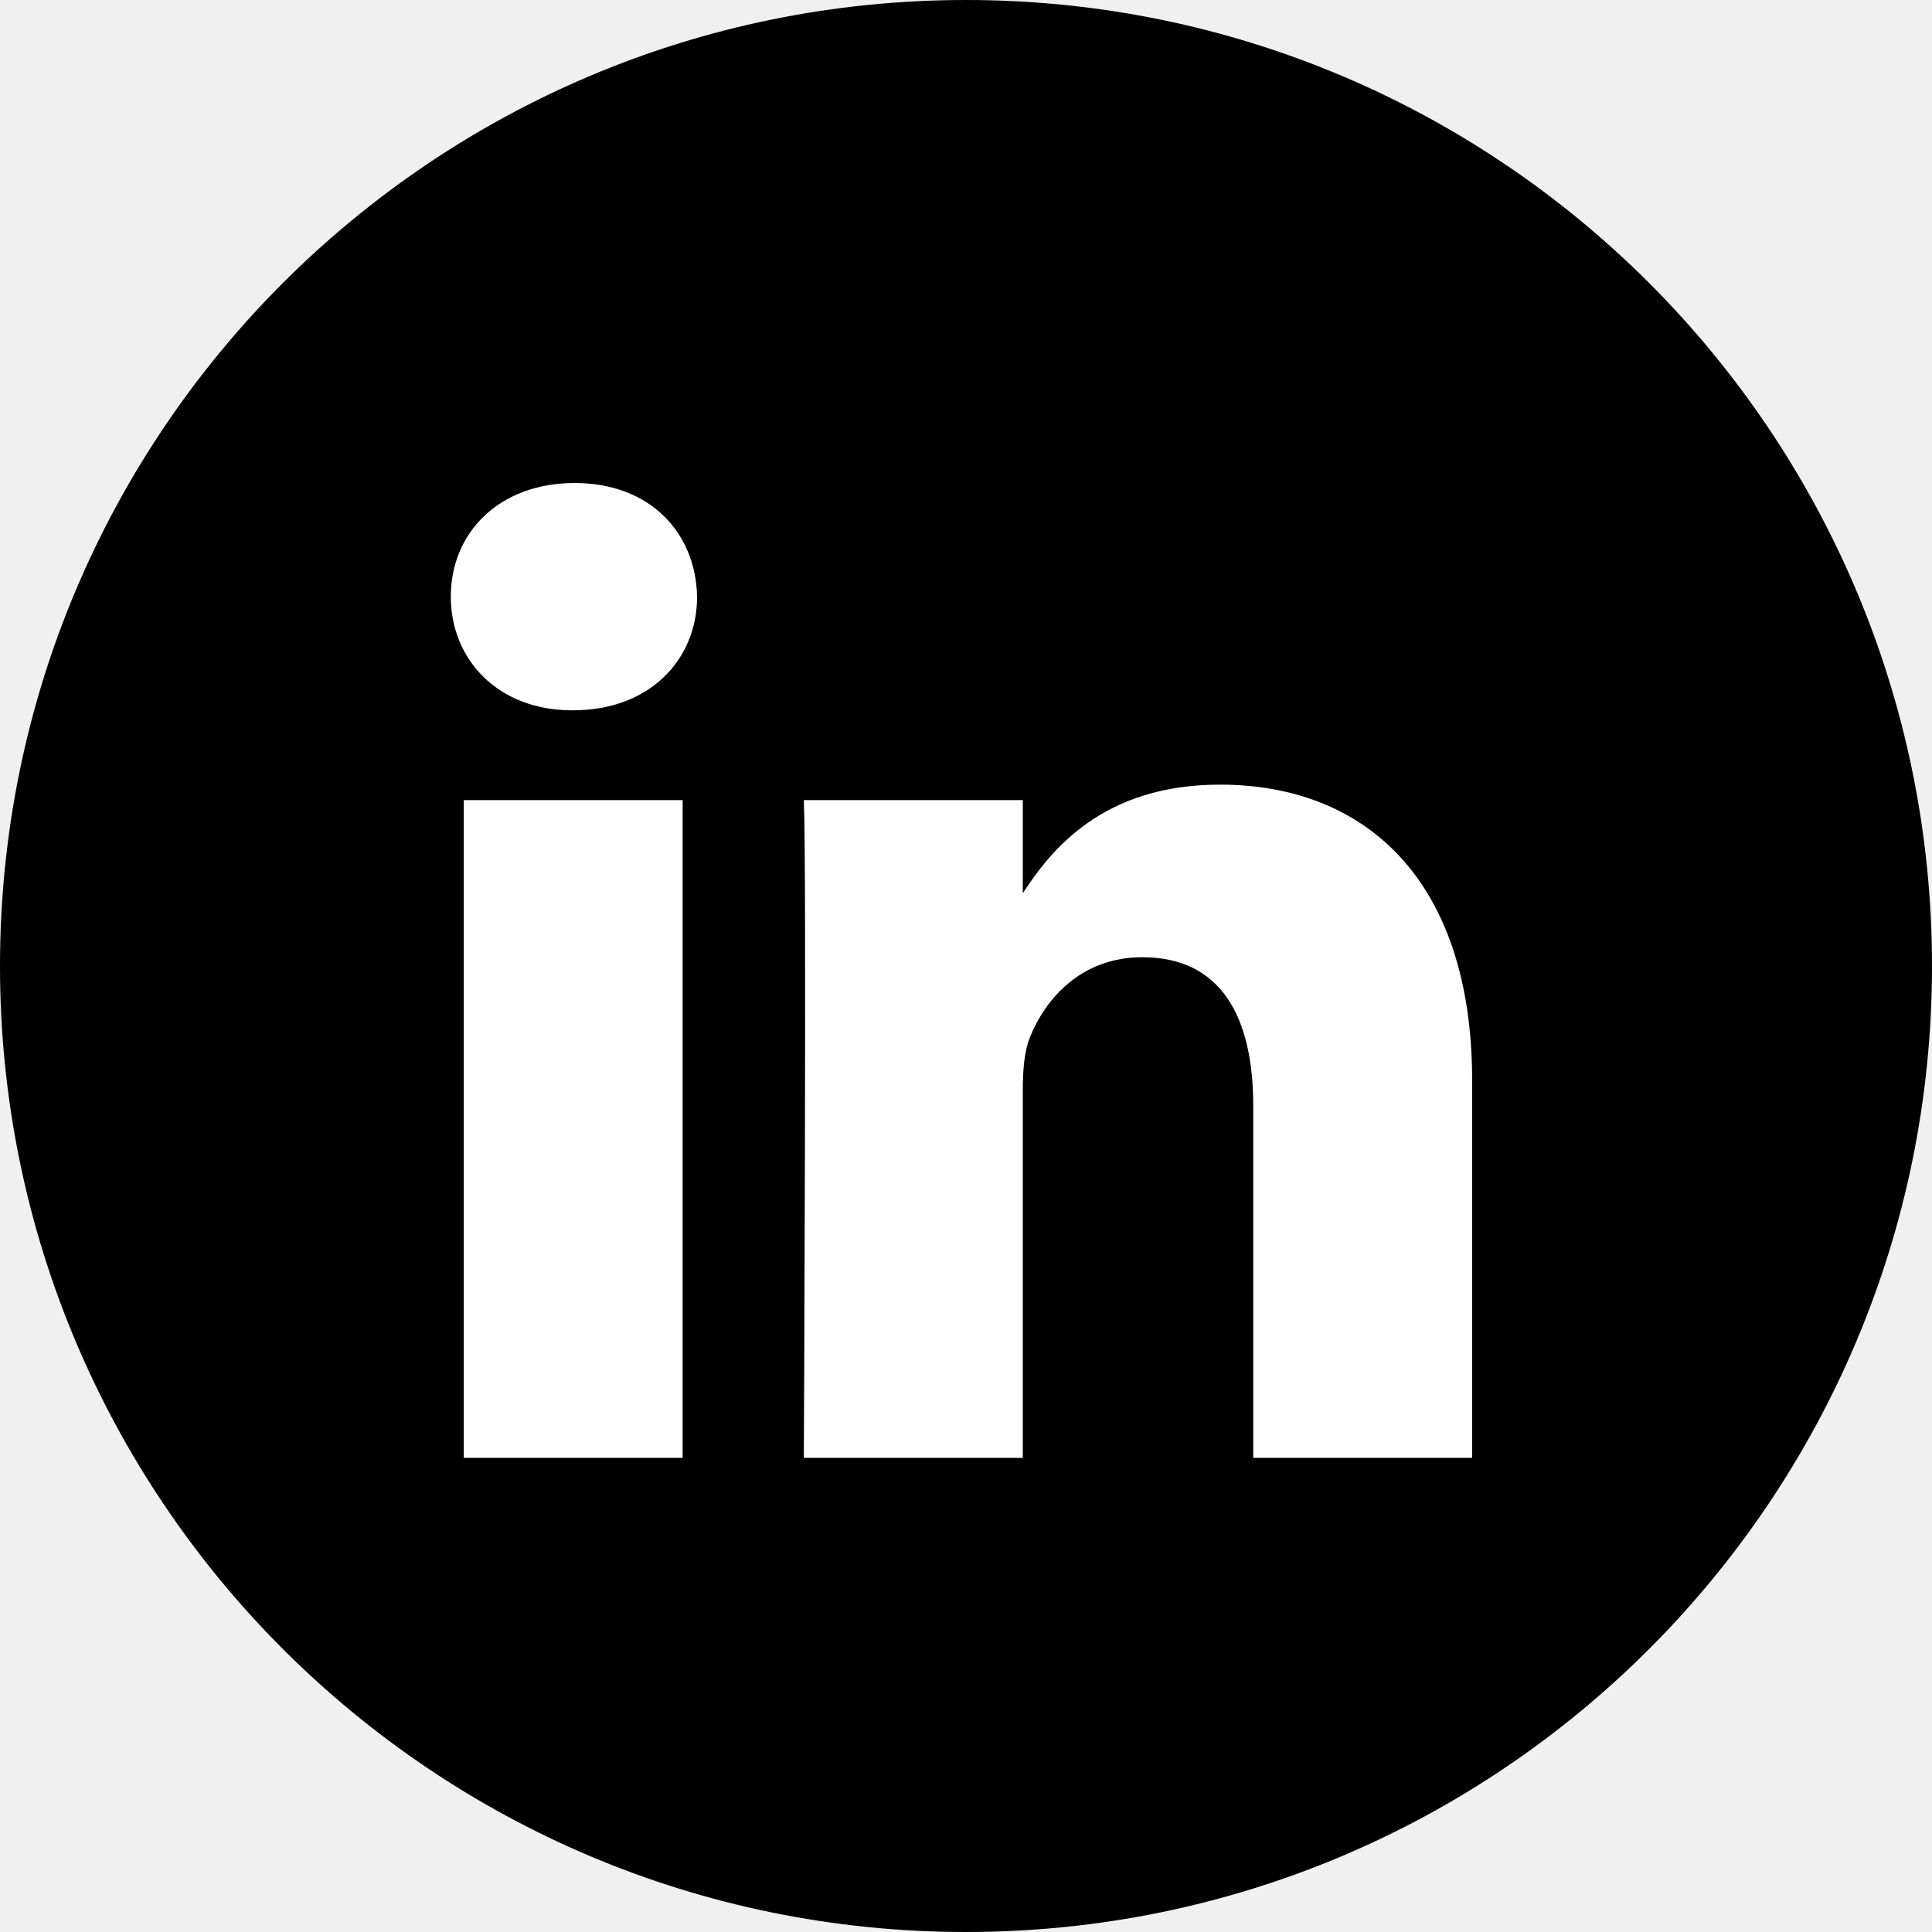
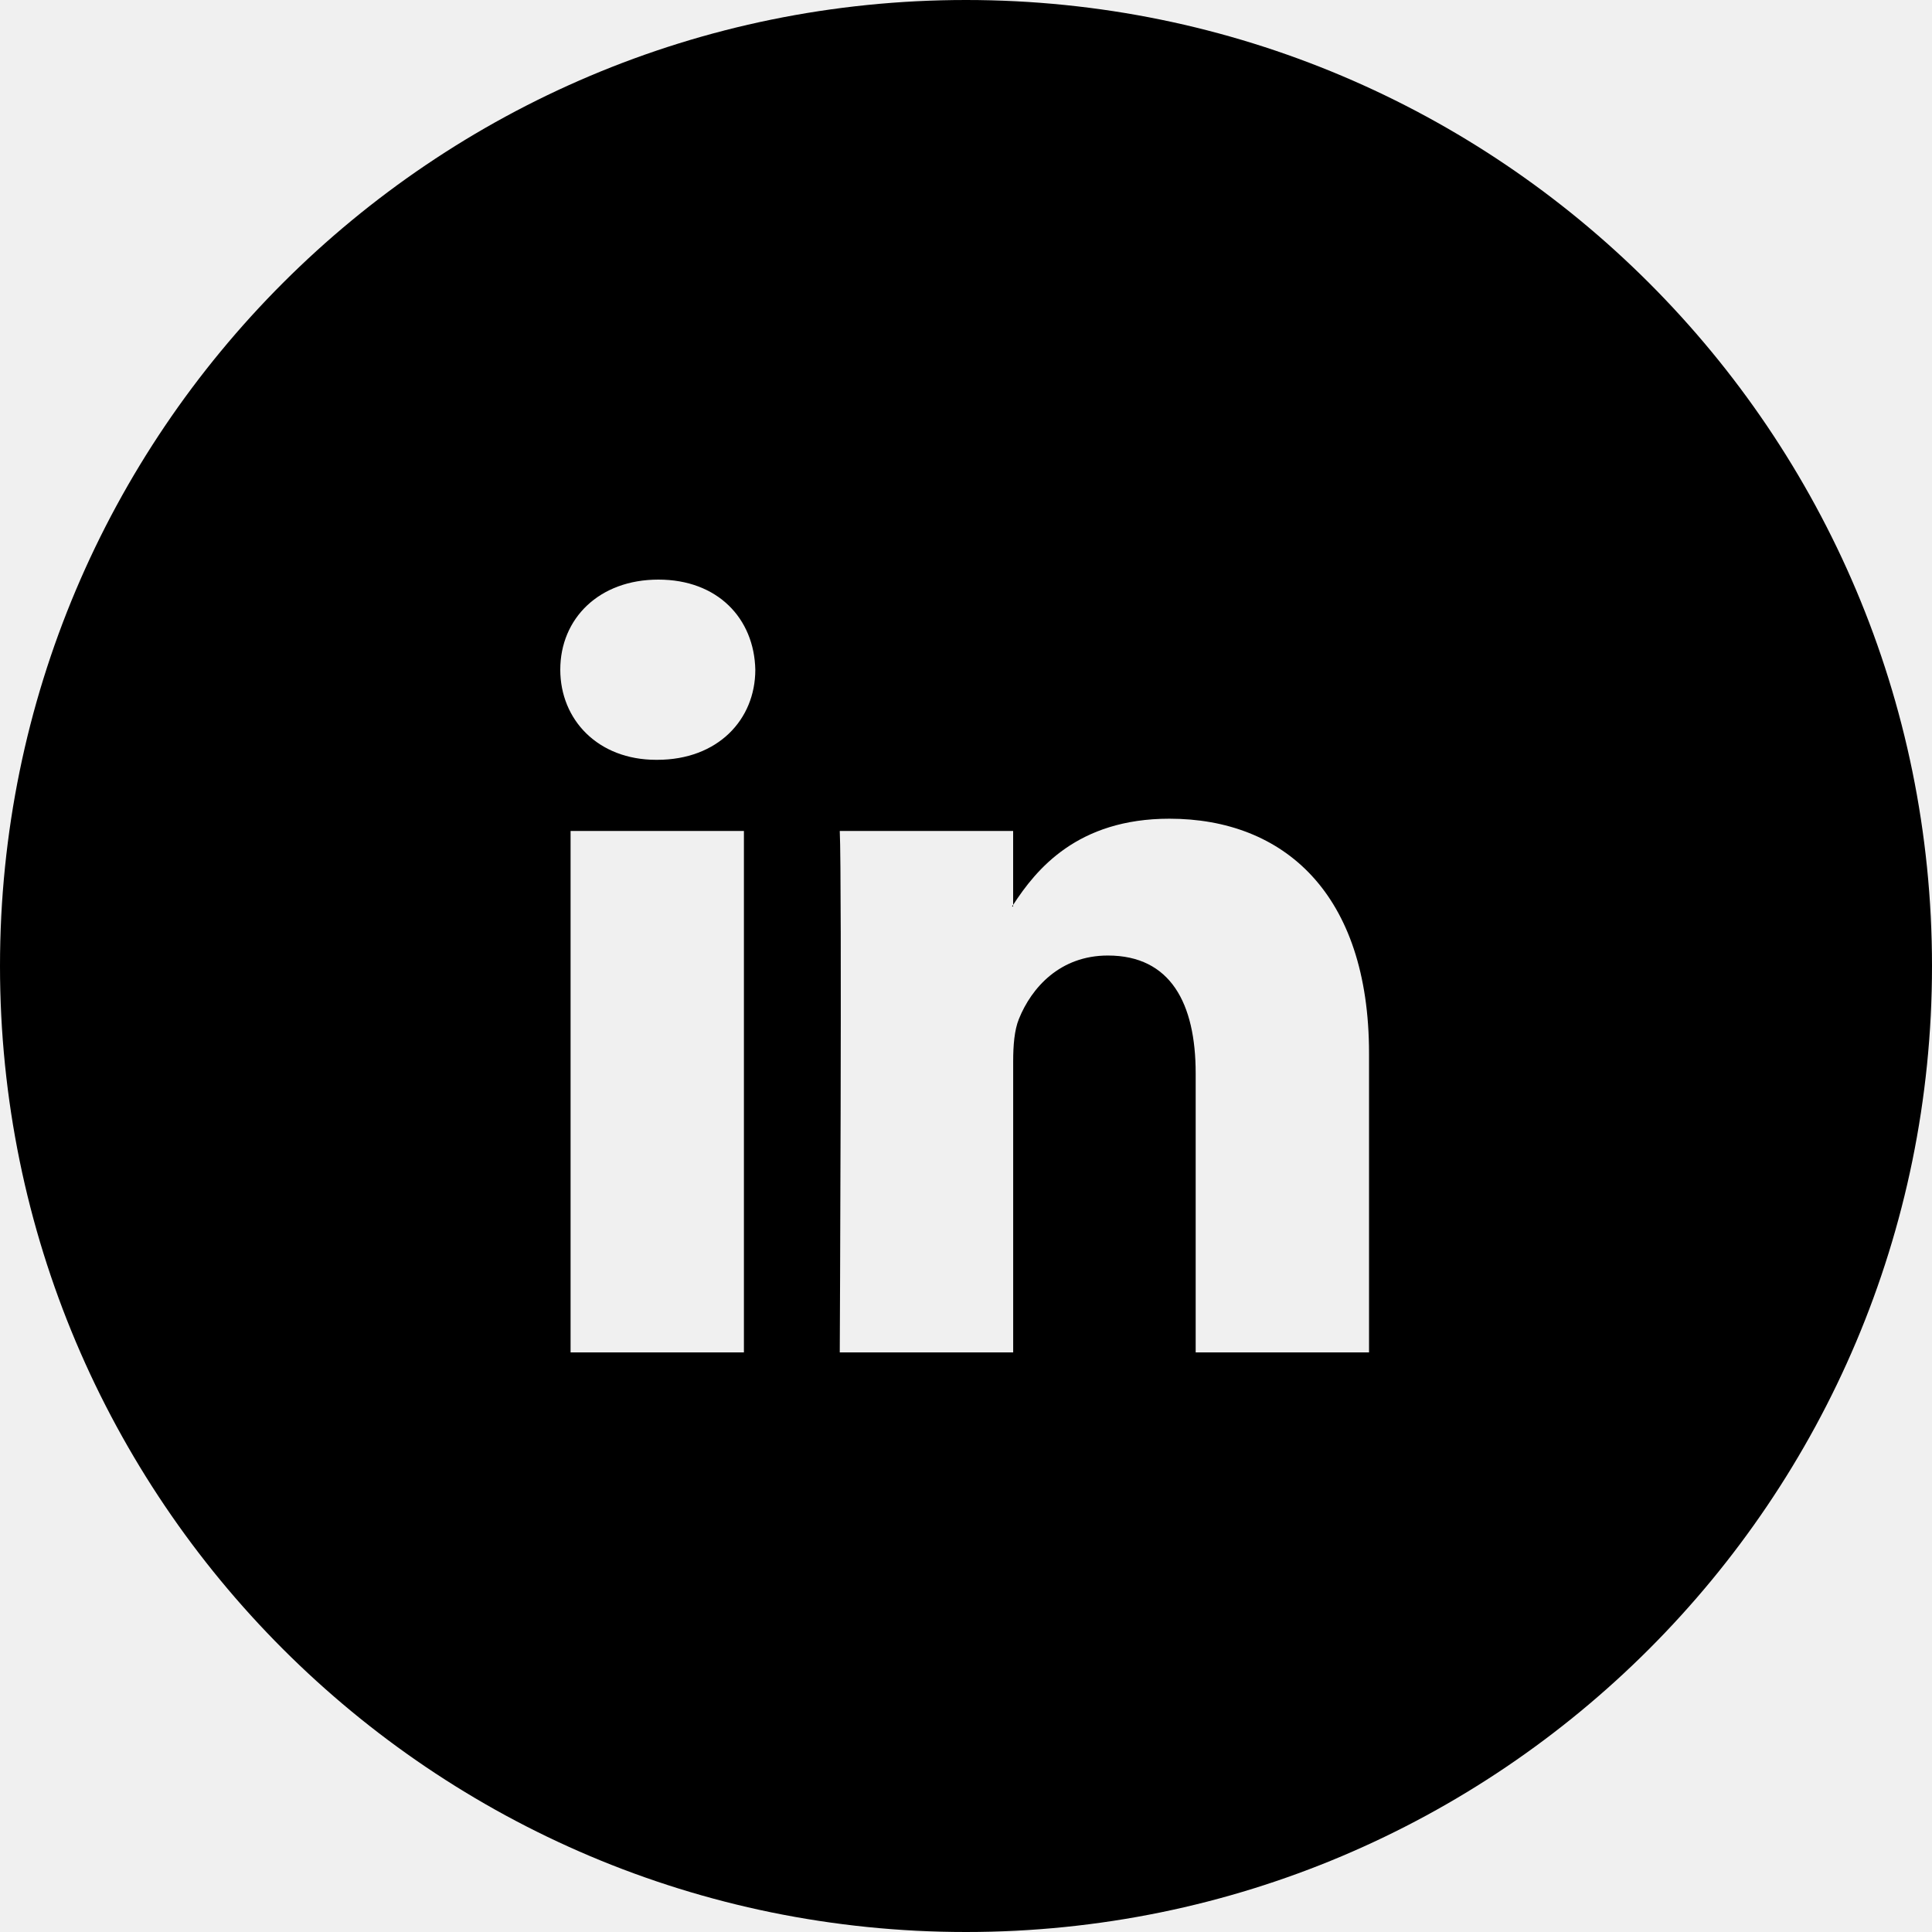
- <svg xmlns="http://www.w3.org/2000/svg" width="48" height="48" viewBox="0 0 48 48" fill="none">
-   <path d="M0 24C0 10.745 10.745 0 24 0C37.255 0 48 10.745 48 24C48 37.255 37.255 48 24 48C10.745 48 0 37.255 0 24Z" fill="#000000" id="id_101" />
-   <path fill-rule="evenodd" clip-rule="evenodd" d="M17.319 14.823C17.319 16.392 16.138 17.647 14.241 17.647H14.206C12.38 17.647 11.2 16.392 11.2 14.823C11.2 13.22 12.416 12 14.277 12C16.138 12 17.284 13.22 17.319 14.823ZM16.96 19.878V36.22H11.522V19.878H16.96ZM36.575 36.22L36.575 26.85C36.575 21.83 33.892 19.494 30.313 19.494C27.425 19.494 26.133 21.08 25.411 22.193V19.878H19.971C20.043 21.412 19.971 36.22 19.971 36.22H25.411V27.093C25.411 26.605 25.446 26.118 25.59 25.768C25.983 24.792 26.878 23.782 28.381 23.782C30.349 23.782 31.137 25.281 31.137 27.477V36.22H36.575Z" fill="white" id="id_102" />
+ <svg xmlns="http://www.w3.org/2000/svg" width="100" height="100" viewBox="0 0 100 100" fill="none">
+   <path fill-rule="evenodd" clip-rule="evenodd" d="M50 100C77.614 100 100 77.614 100 50C100 22.386 77.614 0 50 0C22.386 0 0 22.386 0 50C0 77.614 22.386 100 50 100ZM70.861 70V54.524C70.861 46.234 66.434 42.376 60.528 42.376C55.762 42.376 53.633 44.999 52.44 46.836V43.011H43.466C43.587 45.544 43.466 70 43.466 70H52.442V54.927C52.442 54.12 52.503 53.317 52.739 52.74C53.389 51.126 54.864 49.458 57.343 49.458C60.59 49.458 61.888 51.933 61.888 55.56V70H70.861ZM52.44 46.836V46.923H52.381C52.399 46.896 52.422 46.865 52.44 46.836ZM29 34.663C29 32.014 31.008 30 34.078 30C37.15 30 39.037 32.014 39.095 34.663C39.095 37.254 37.15 39.328 34.019 39.328H33.96C30.95 39.328 29 37.254 29 34.663ZM38.505 70H29.533V43.011H38.505V70Z" fill="black" />
</svg>
